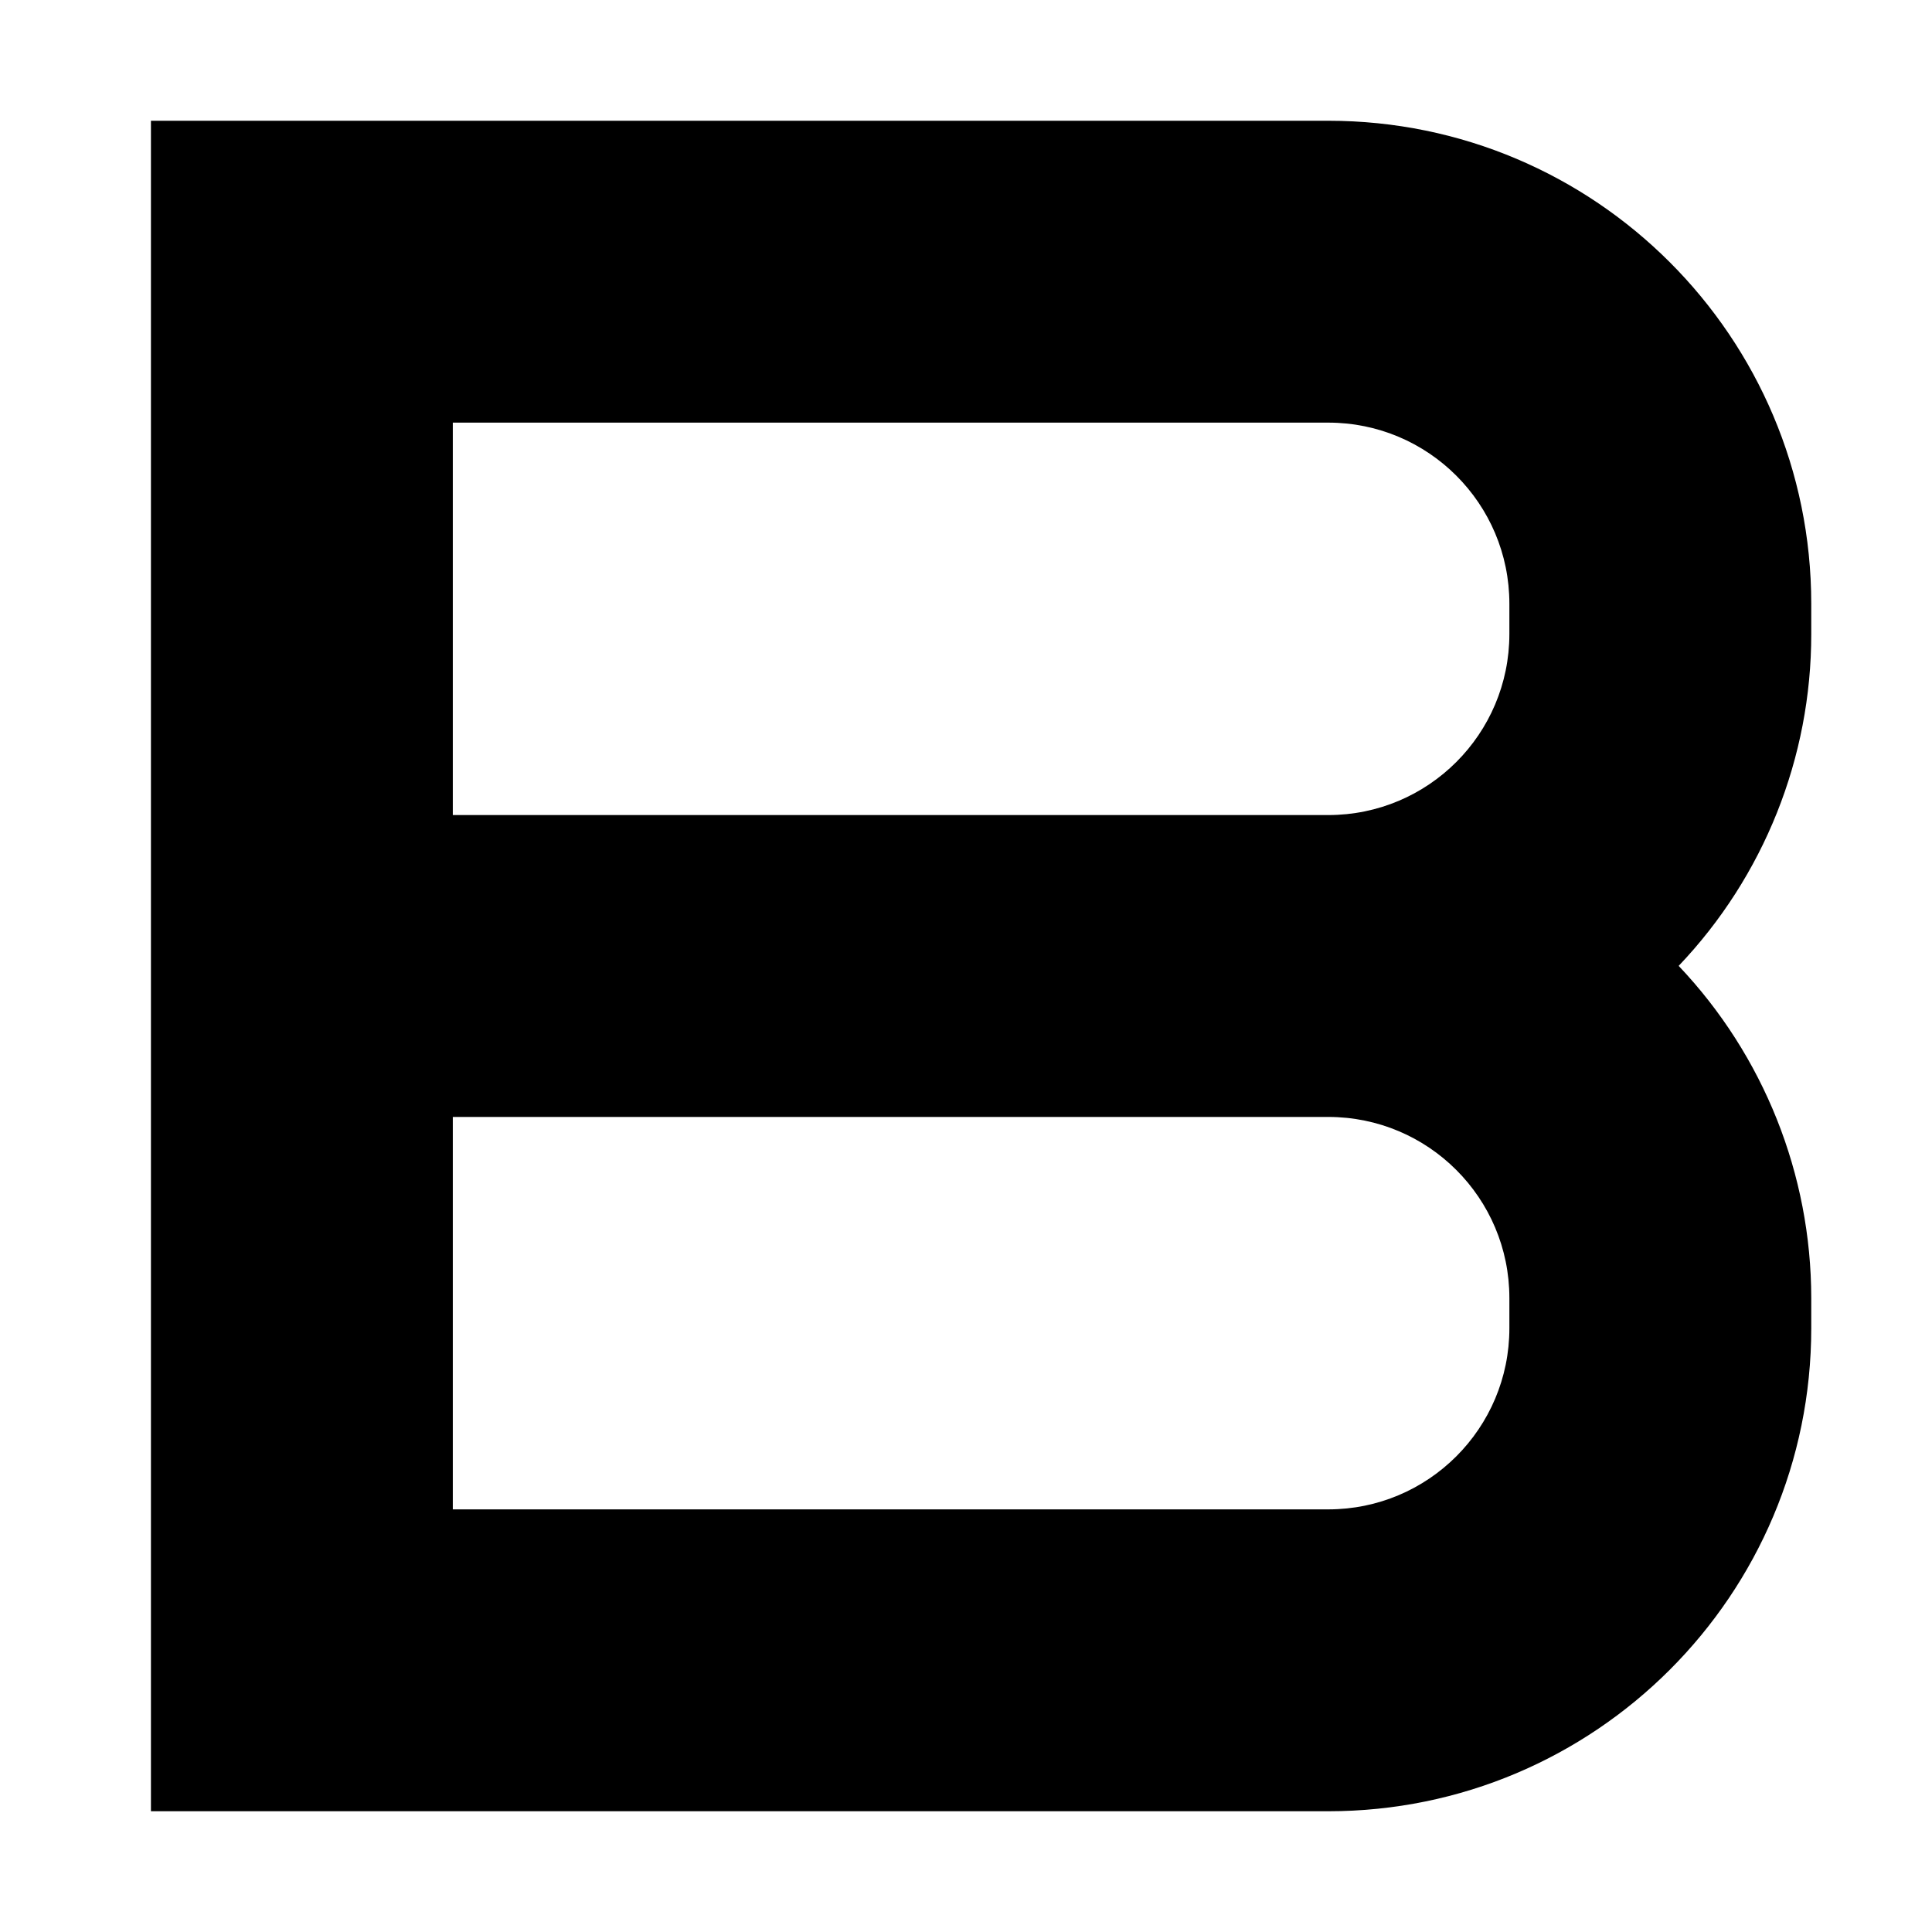
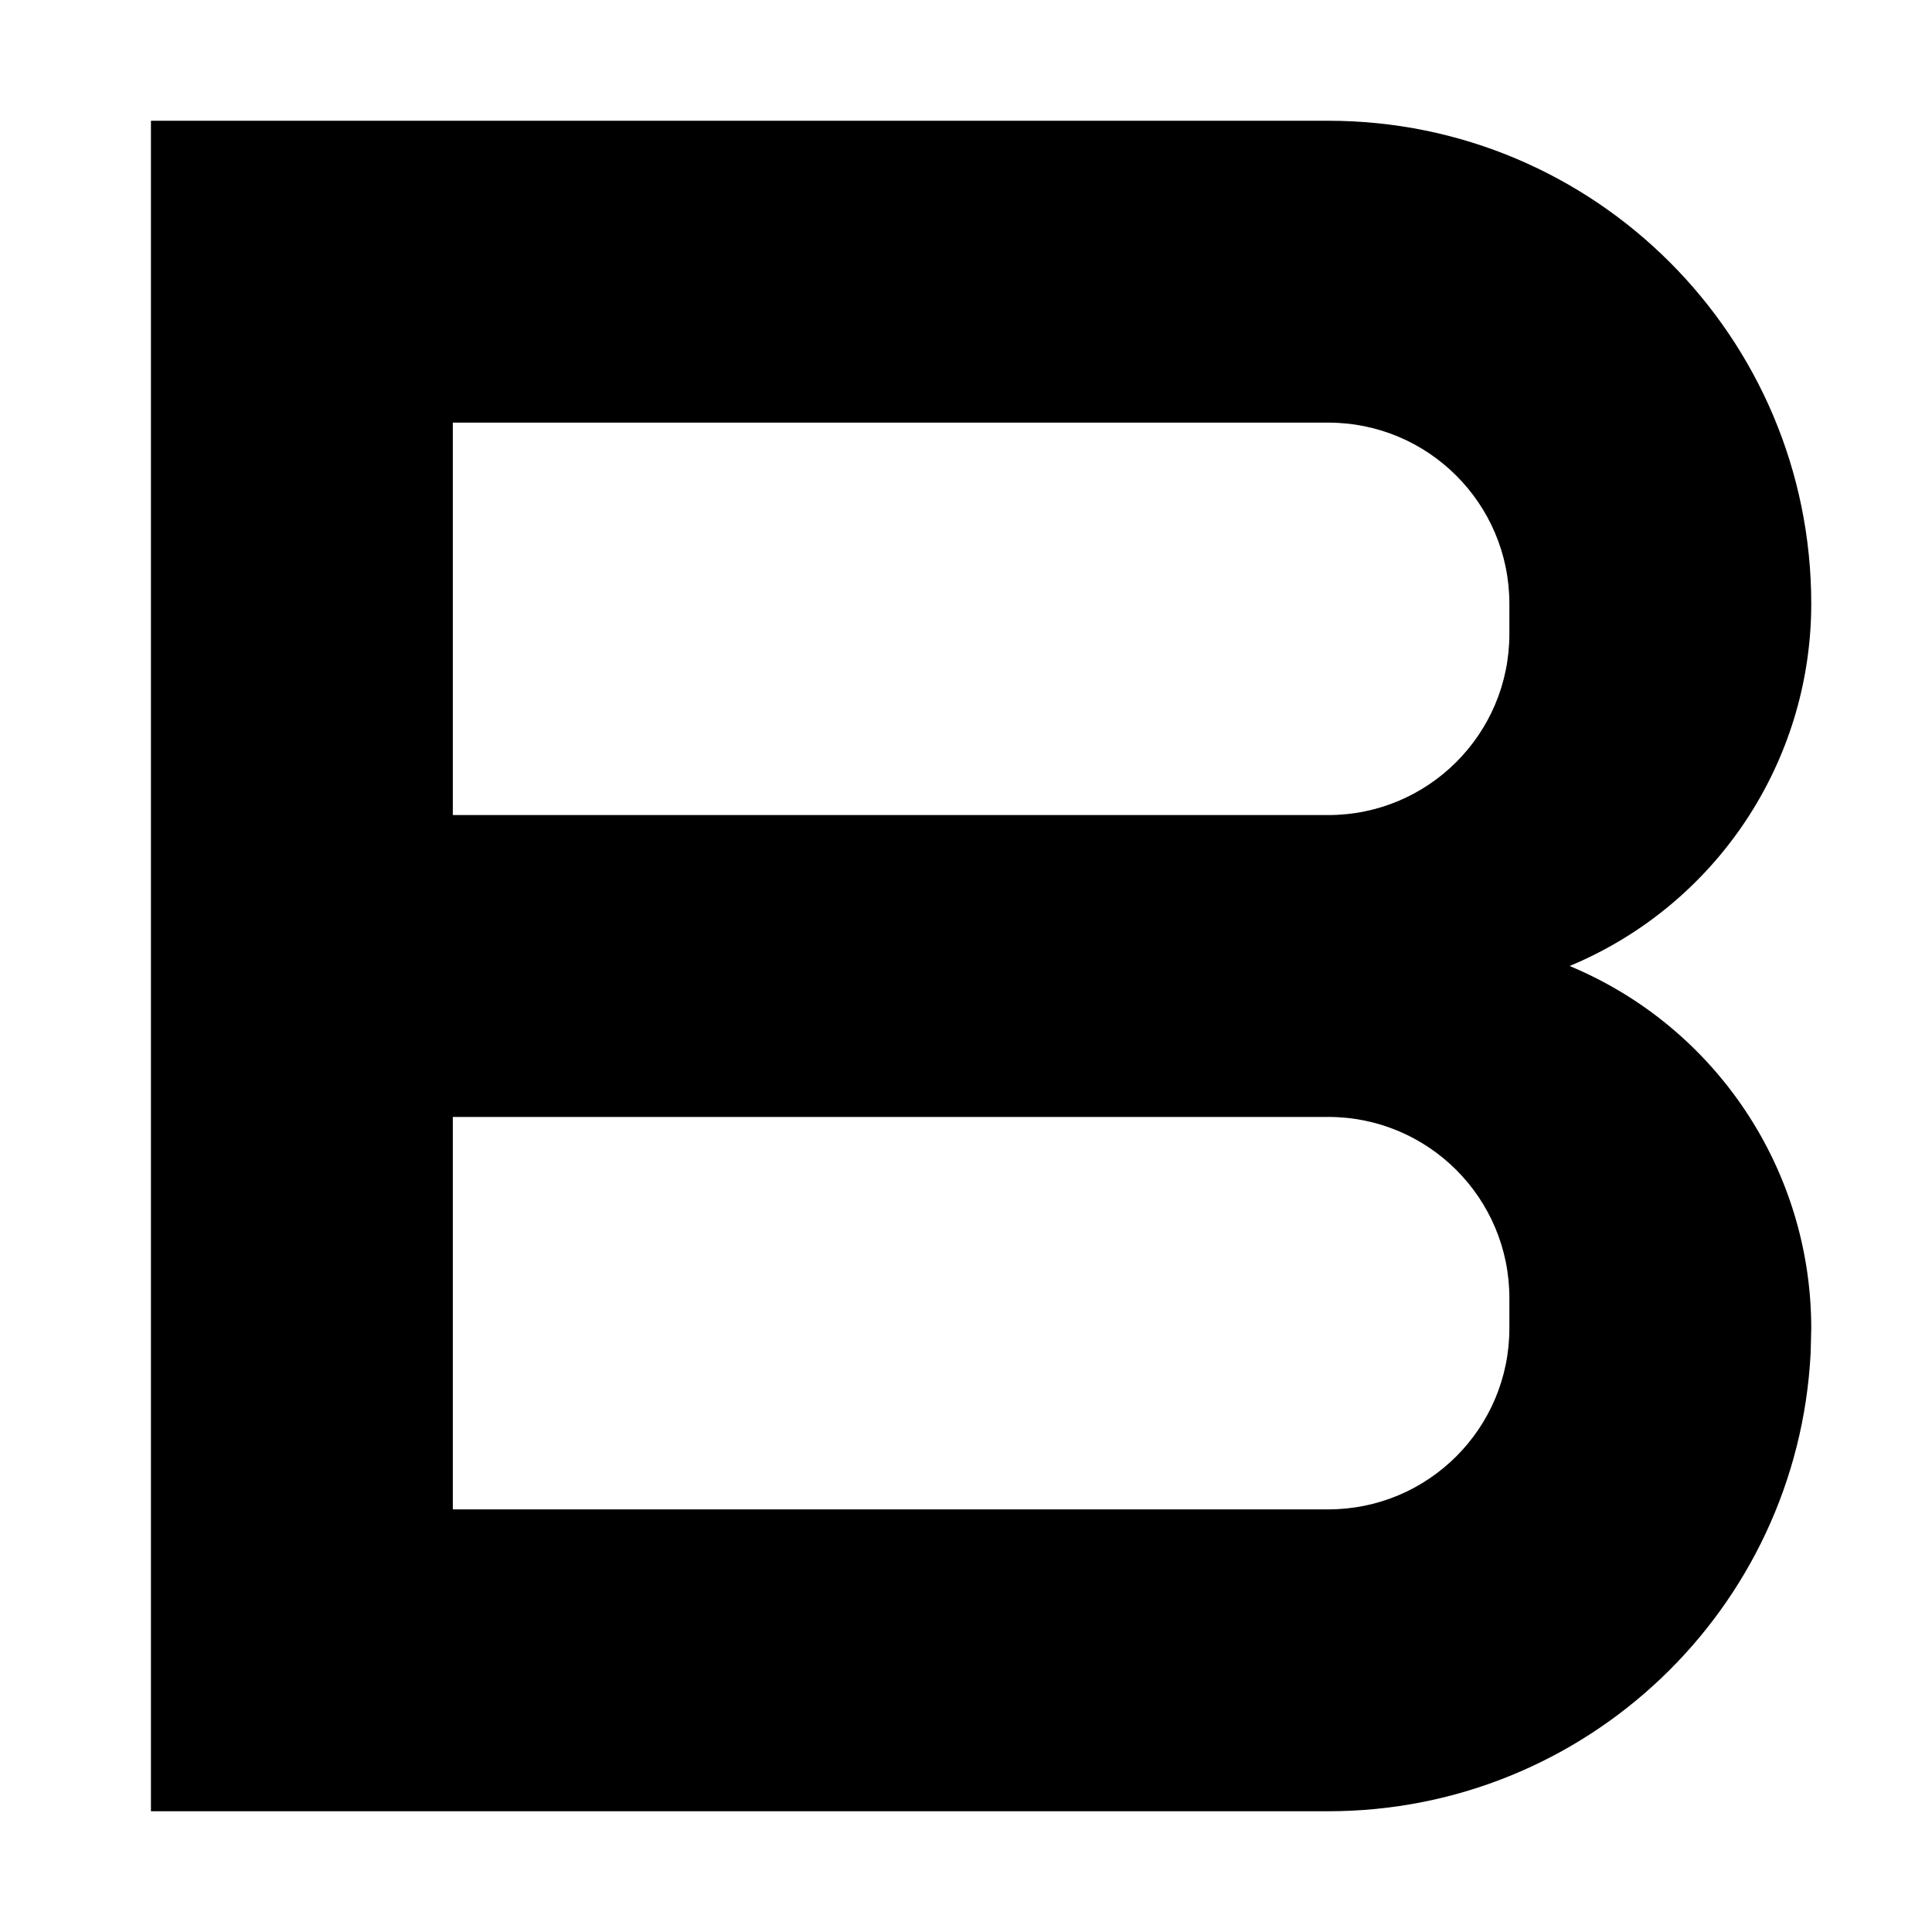
<svg xmlns="http://www.w3.org/2000/svg" viewBox="0 0 16 16" fill="currentColor">
-   <path d="M11 1a4 4 0 0 1 4 4v.25a3.98 3.98 0 0 1-1.098 2.749A4 4 0 0 1 15 10.75V11a4 4 0 0 1-4 4H1.25V1zM3.75 12.5H11a1.5 1.5 0 0 0 1.5-1.5v-.25a1.5 1.5 0 0 0-1.5-1.5H3.75zm0-5.75H11a1.5 1.5 0 0 0 1.5-1.5V5A1.5 1.5 0 0 0 11 3.5H3.75z" />
+   <path d="M11 1a4 4 0 0 1 4 4 3.25 3.25 0 0 1-2.001 3A3.25 3.25 0 0 1 15 11l-.005.206A4 4 0 0 1 11 15H1.25V1zM3.75 12.5H11a1.5 1.5 0 0 0 1.5-1.5v-.25a1.5 1.5 0 0 0-1.5-1.5H3.75zm0-5.75H11a1.5 1.5 0 0 0 1.5-1.5V5A1.5 1.5 0 0 0 11 3.5H3.75z" />
</svg>
